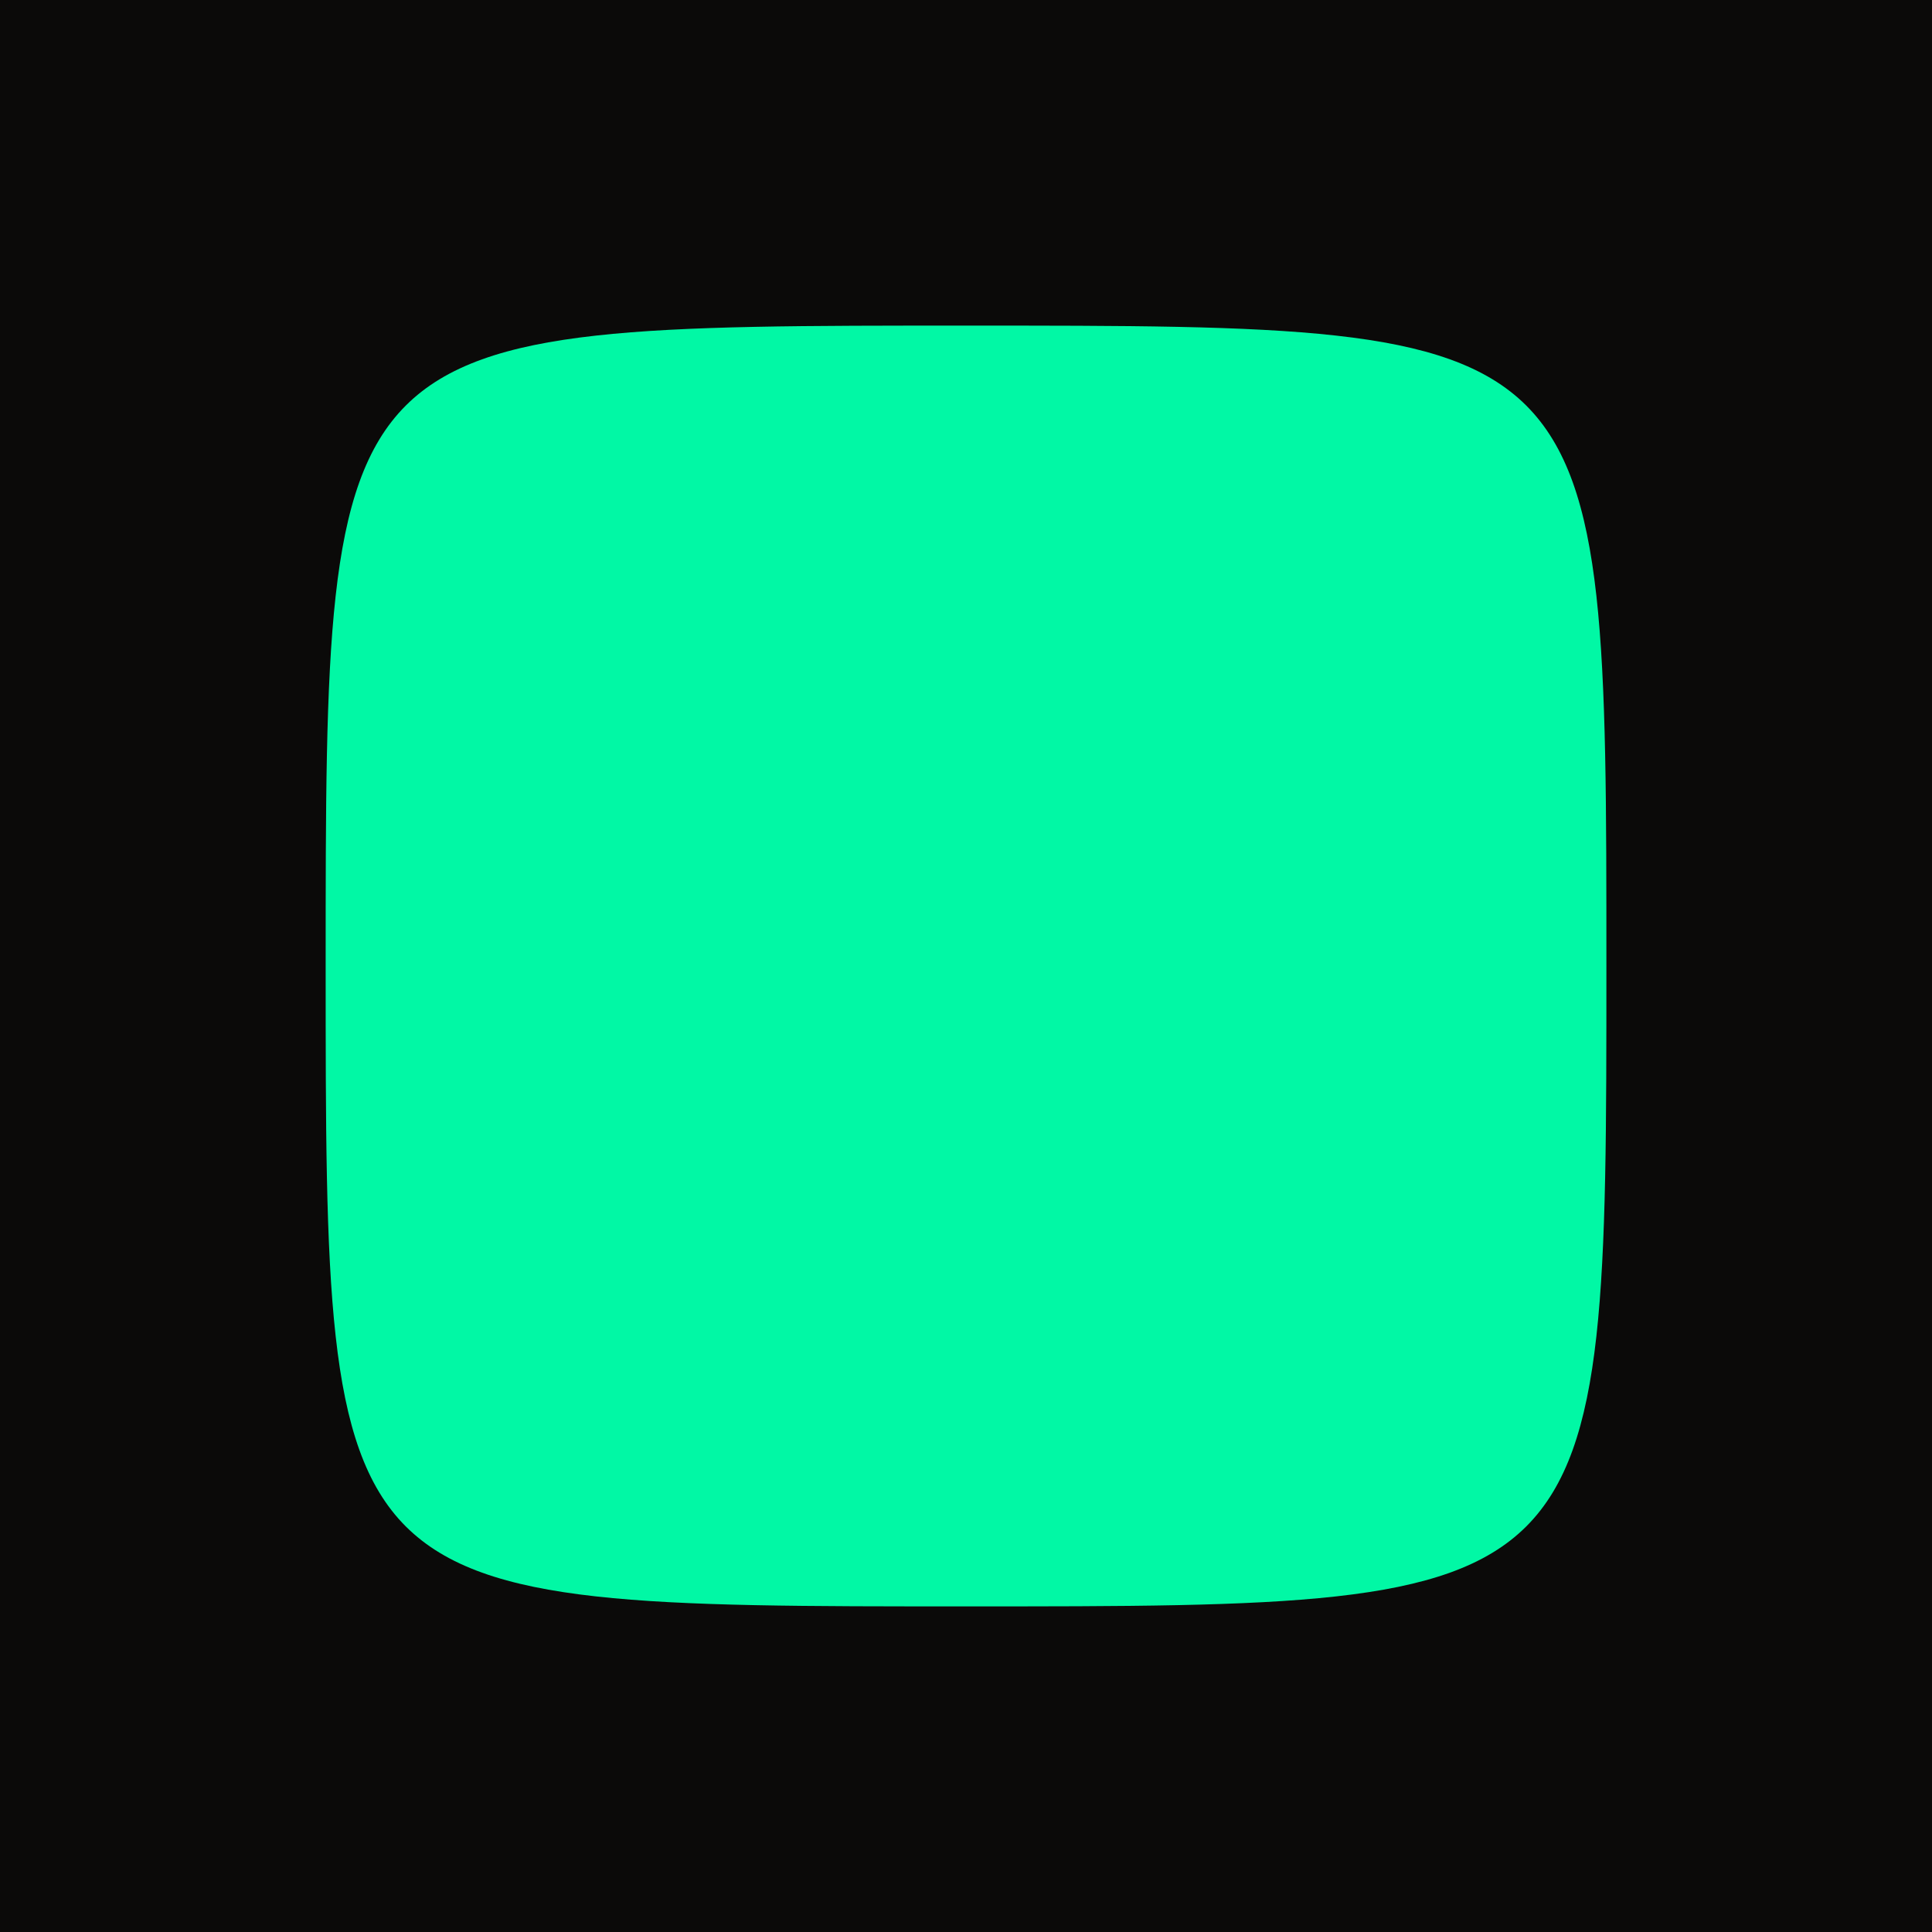
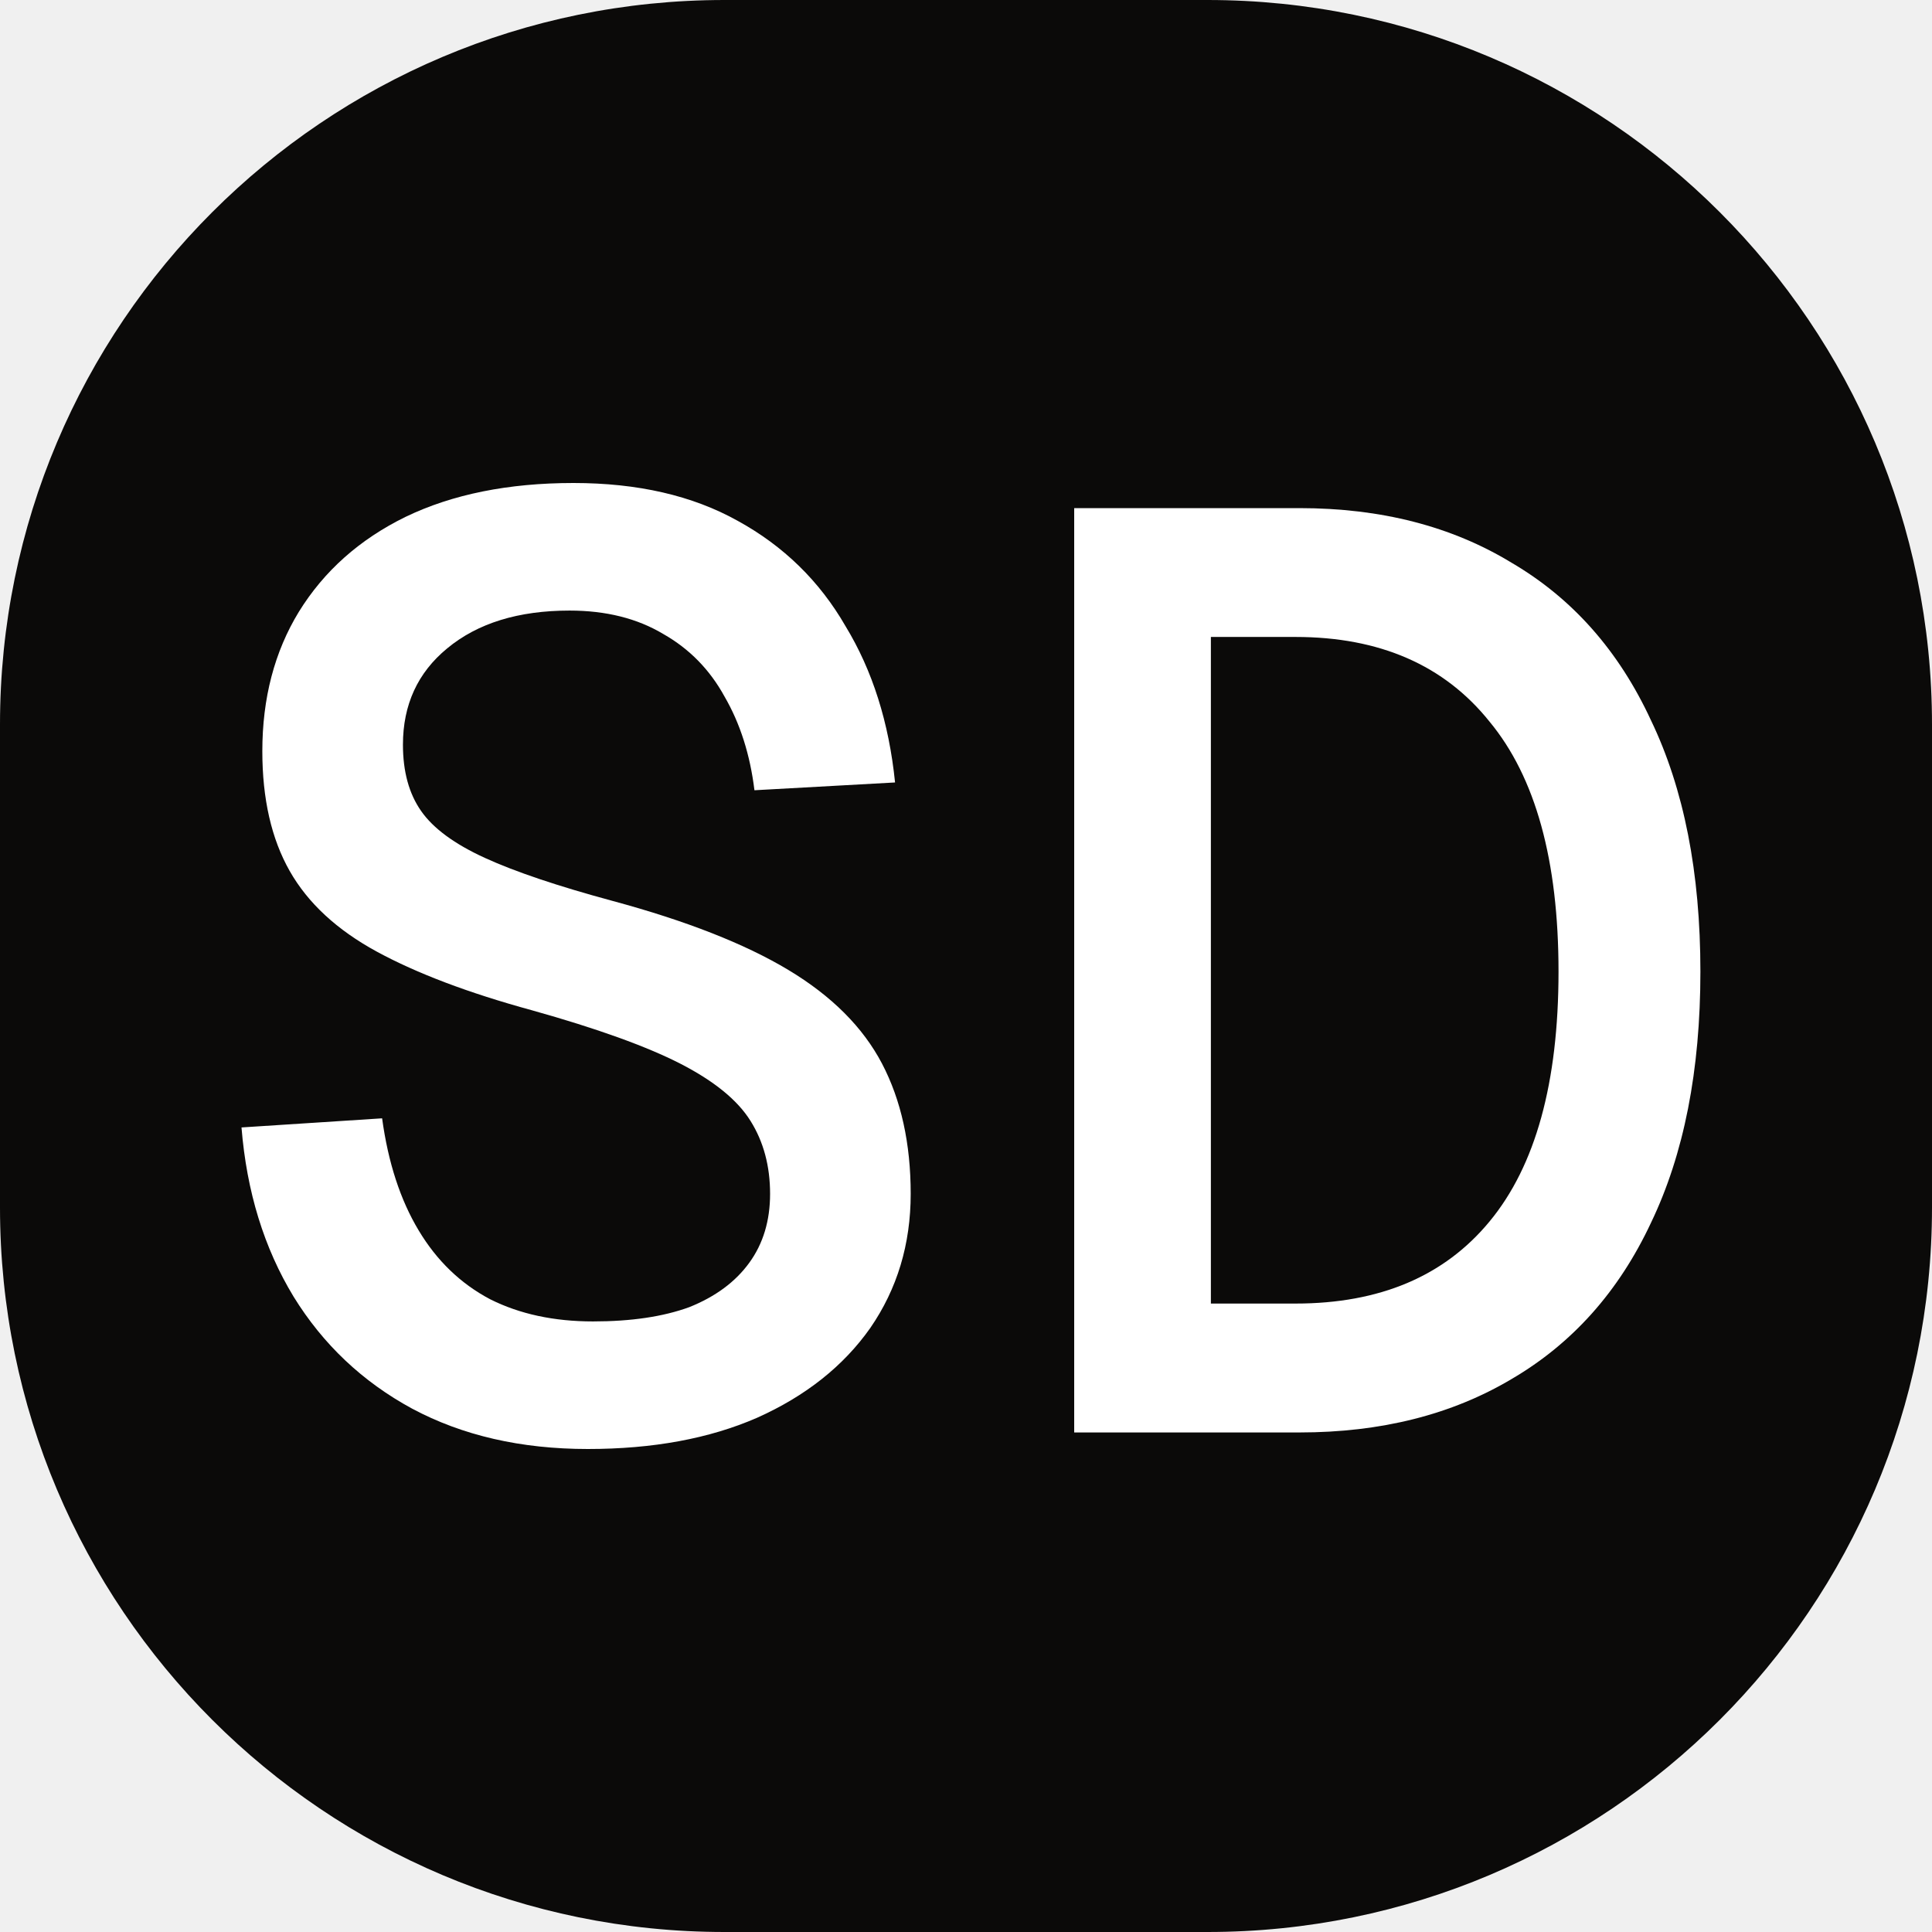
<svg xmlns="http://www.w3.org/2000/svg" width="32" height="32" viewBox="0 0 32 32" fill="none">
-   <rect width="32" height="32" fill="#0B0A09" />
-   <path d="M16 5.393C5.394 5.393 5.394 5.393 5.394 16C5.394 26.607 5.394 26.607 16 26.607C26.607 26.607 26.607 26.607 26.607 16C26.607 5.393 26.607 5.393 16 5.393Z" fill="#01F8A5" />
+   <g clip-path="url(#clip0_735_4955)">
+     <rect width="32" height="32" fill="#0B0A09" />
+     <path d="M17.792 23.726V8.416H21.523C22.874 8.416 24.045 8.717 25.037 9.321C26.044 9.911 26.813 10.78 27.345 11.93C27.891 13.066 28.164 14.453 28.164 16.092C28.164 17.731 27.891 19.118 27.345 20.254C26.813 21.39 26.044 22.252 25.037 22.841C24.045 23.431 22.874 23.726 21.523 23.726H17.792ZM20.056 21.591H21.458C22.852 21.591 23.923 21.138 24.671 20.232C25.433 19.312 25.814 17.932 25.814 16.092C25.814 14.252 25.433 12.872 24.671 11.952C23.923 11.018 22.852 10.55 21.458 10.55H20.056V21.591Z" fill="white" />
+     <path d="M9.736 24C8.629 24 7.659 23.777 6.825 23.331C6.005 22.886 5.351 22.268 4.863 21.477C4.374 20.672 4.086 19.738 4 18.674L6.329 18.523C6.429 19.256 6.631 19.874 6.933 20.377C7.234 20.881 7.63 21.262 8.119 21.52C8.607 21.765 9.175 21.887 9.822 21.887C10.455 21.887 10.986 21.808 11.418 21.65C11.849 21.477 12.18 21.233 12.41 20.916C12.64 20.6 12.755 20.219 12.755 19.774C12.755 19.314 12.647 18.911 12.431 18.566C12.216 18.221 11.828 17.905 11.267 17.617C10.706 17.33 9.887 17.035 8.809 16.733C7.759 16.446 6.904 16.122 6.243 15.763C5.581 15.403 5.1 14.958 4.798 14.426C4.496 13.894 4.345 13.233 4.345 12.442C4.345 11.565 4.546 10.796 4.949 10.135C5.366 9.459 5.955 8.934 6.717 8.561C7.493 8.187 8.42 8 9.499 8C10.562 8 11.468 8.208 12.216 8.625C12.977 9.042 13.574 9.624 14.005 10.372C14.451 11.105 14.724 11.968 14.825 12.96L12.496 13.089C12.424 12.5 12.259 11.982 12 11.536C11.756 11.091 11.418 10.746 10.986 10.501C10.555 10.243 10.038 10.113 9.434 10.113C8.586 10.113 7.91 10.322 7.407 10.739C6.918 11.141 6.674 11.673 6.674 12.334C6.674 12.78 6.774 13.146 6.976 13.434C7.177 13.722 7.529 13.98 8.032 14.21C8.535 14.44 9.24 14.677 10.146 14.922C11.367 15.252 12.338 15.633 13.057 16.065C13.775 16.496 14.293 17.014 14.609 17.617C14.925 18.221 15.084 18.94 15.084 19.774C15.084 20.607 14.861 21.348 14.415 21.995C13.97 22.627 13.344 23.123 12.539 23.483C11.748 23.828 10.814 24 9.736 24Z" fill="white" />
+   </g>
+   <defs>
+     <clipPath id="clip0_735_4955">
+       <rect width="32" height="32" rx="12" fill="white" />
+     </clipPath>
+   </defs>
</svg>
